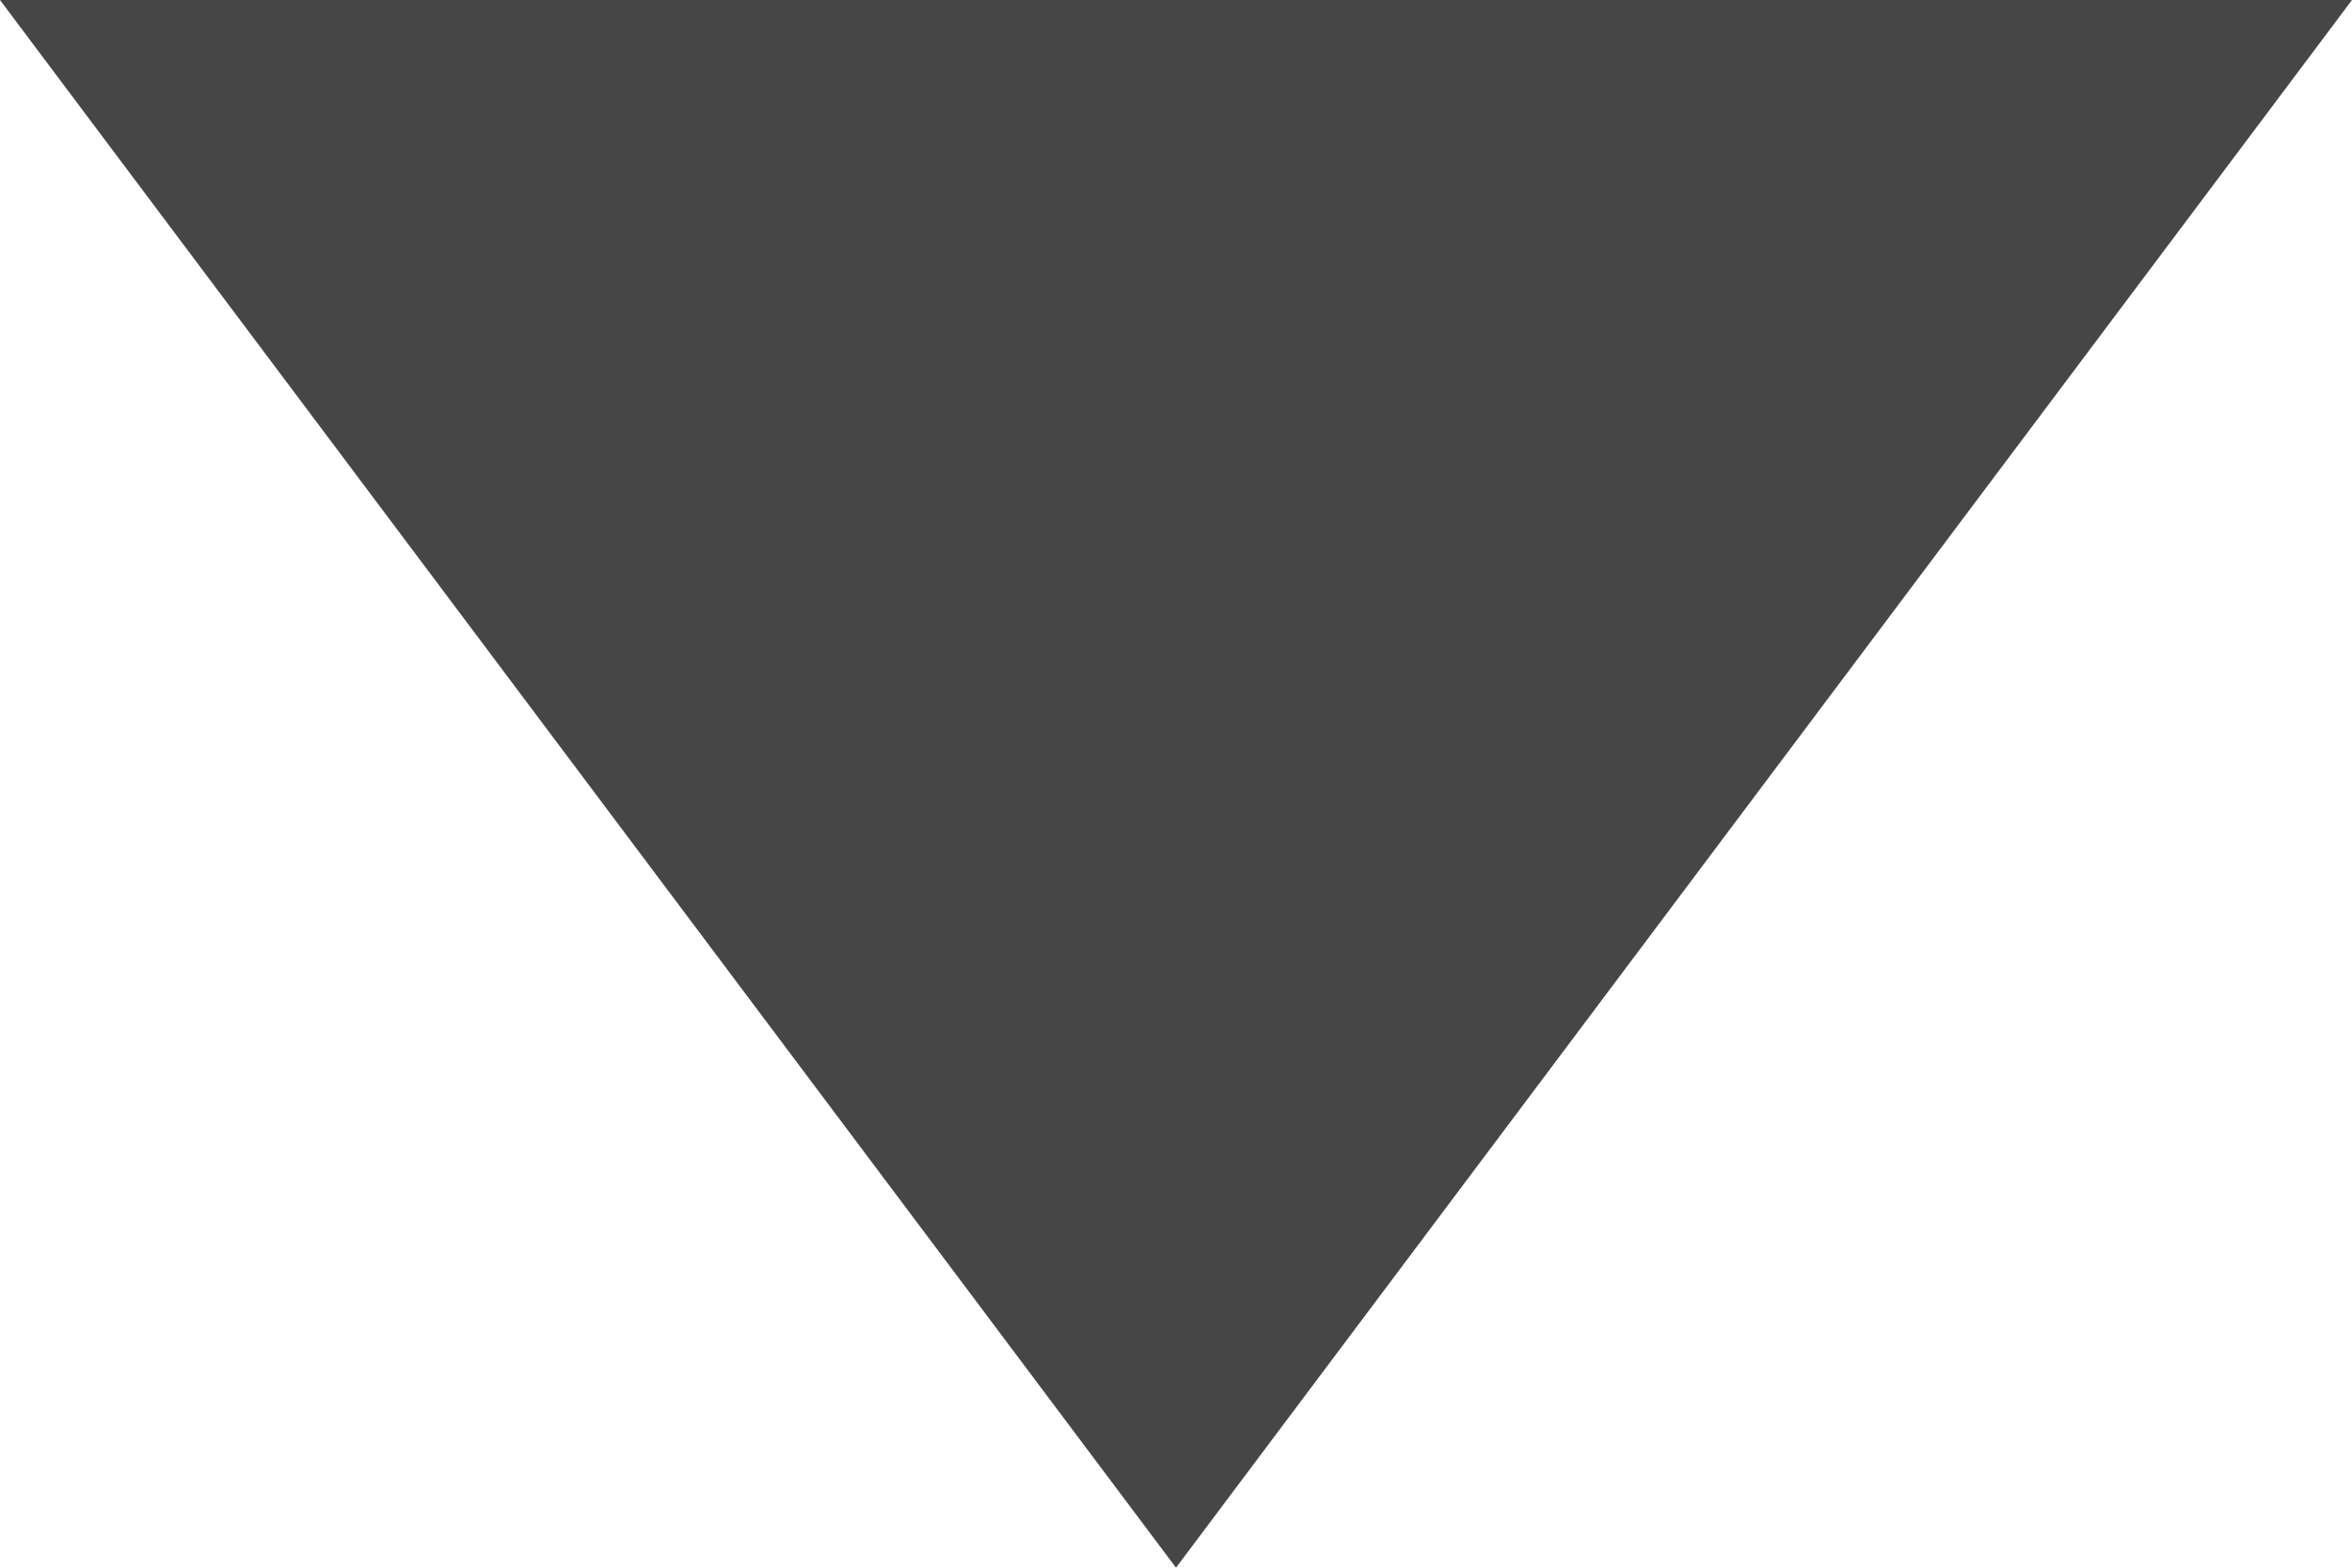
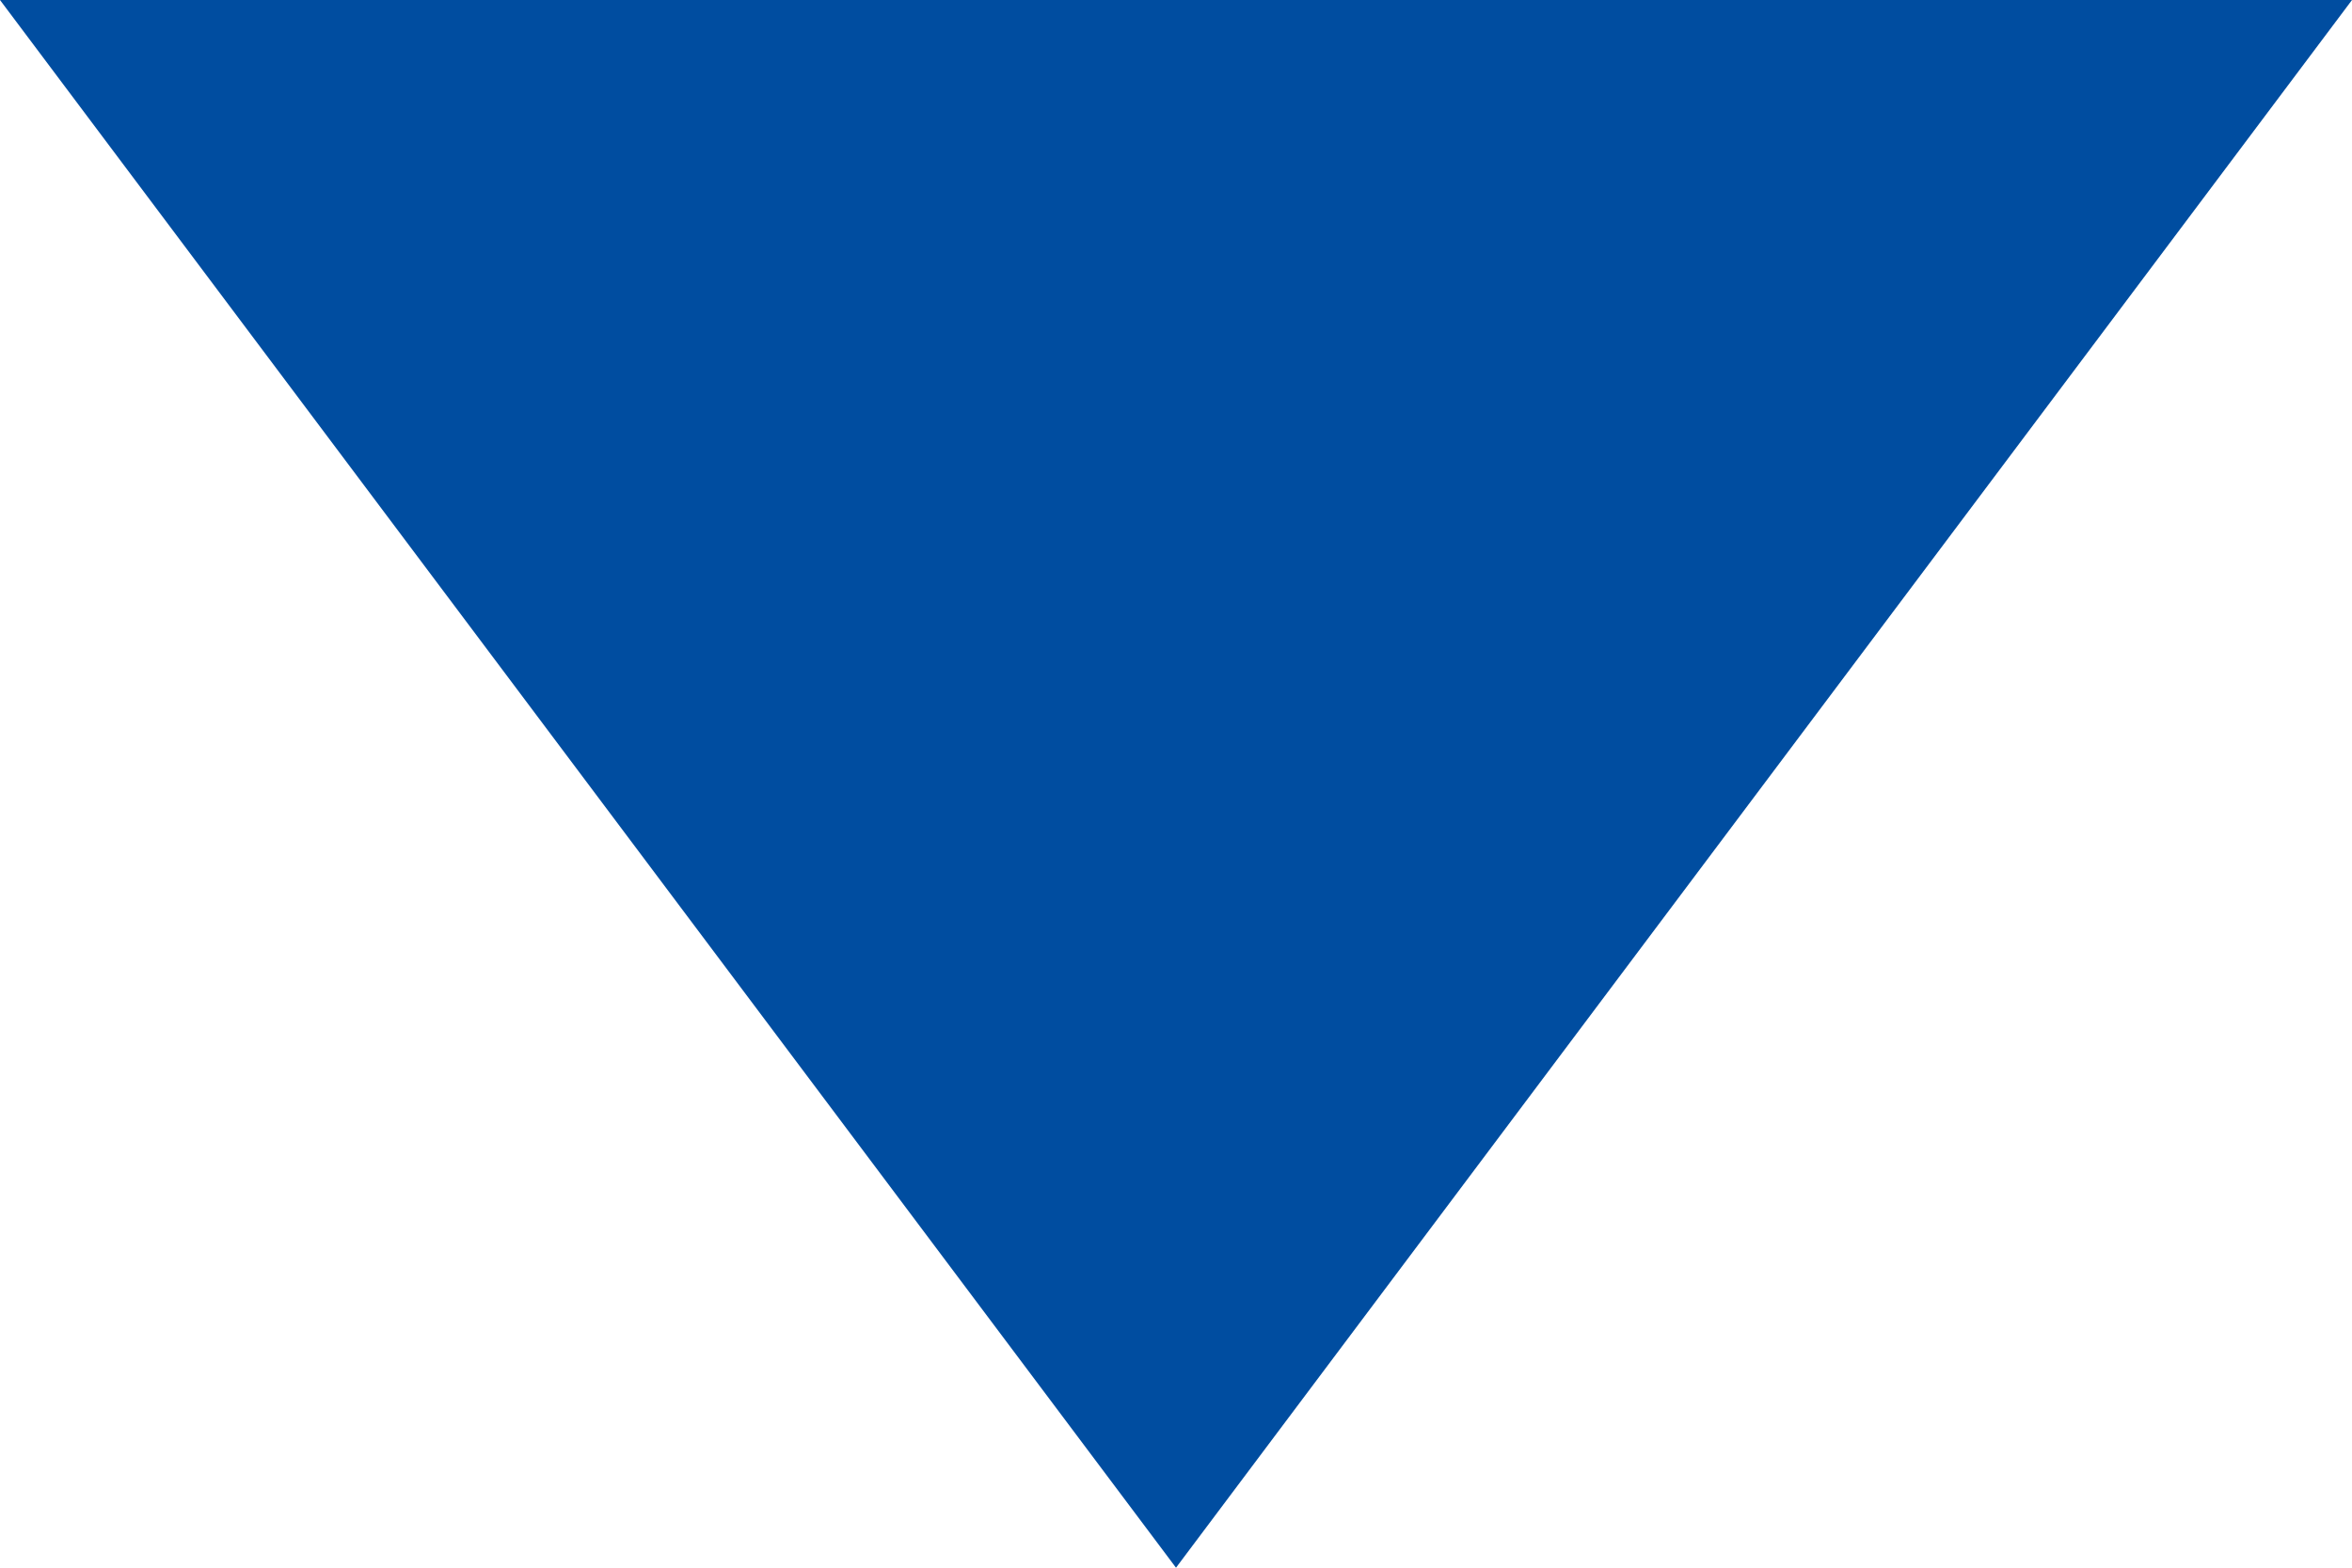
- <svg xmlns="http://www.w3.org/2000/svg" version="1.1" id="レイヤー_1" x="0px" y="0px" viewBox="0 0 30 20" style="enable-background:new 0 0 30 20;" xml:space="preserve">
-   <style type="text/css">
- 	.st0{fill:#464646;}
- </style>
-   <g>
-     <polygon class="st0" points="30,0 15,20 0,0  " />
-   </g>
+ <svg xmlns="http://www.w3.org/2000/svg" id="_レイヤー_1" data-name="レイヤー 1" version="1.1" viewBox="0 0 30 20">
+   <defs>
+     <style>
+       .cls-1 {
+         fill: #004da0;
+         stroke-width: 0px;
+       }
+     </style>
+   </defs>
+   <polygon class="cls-1" points="30 0 15 20 0 0 30 0" />
</svg>
